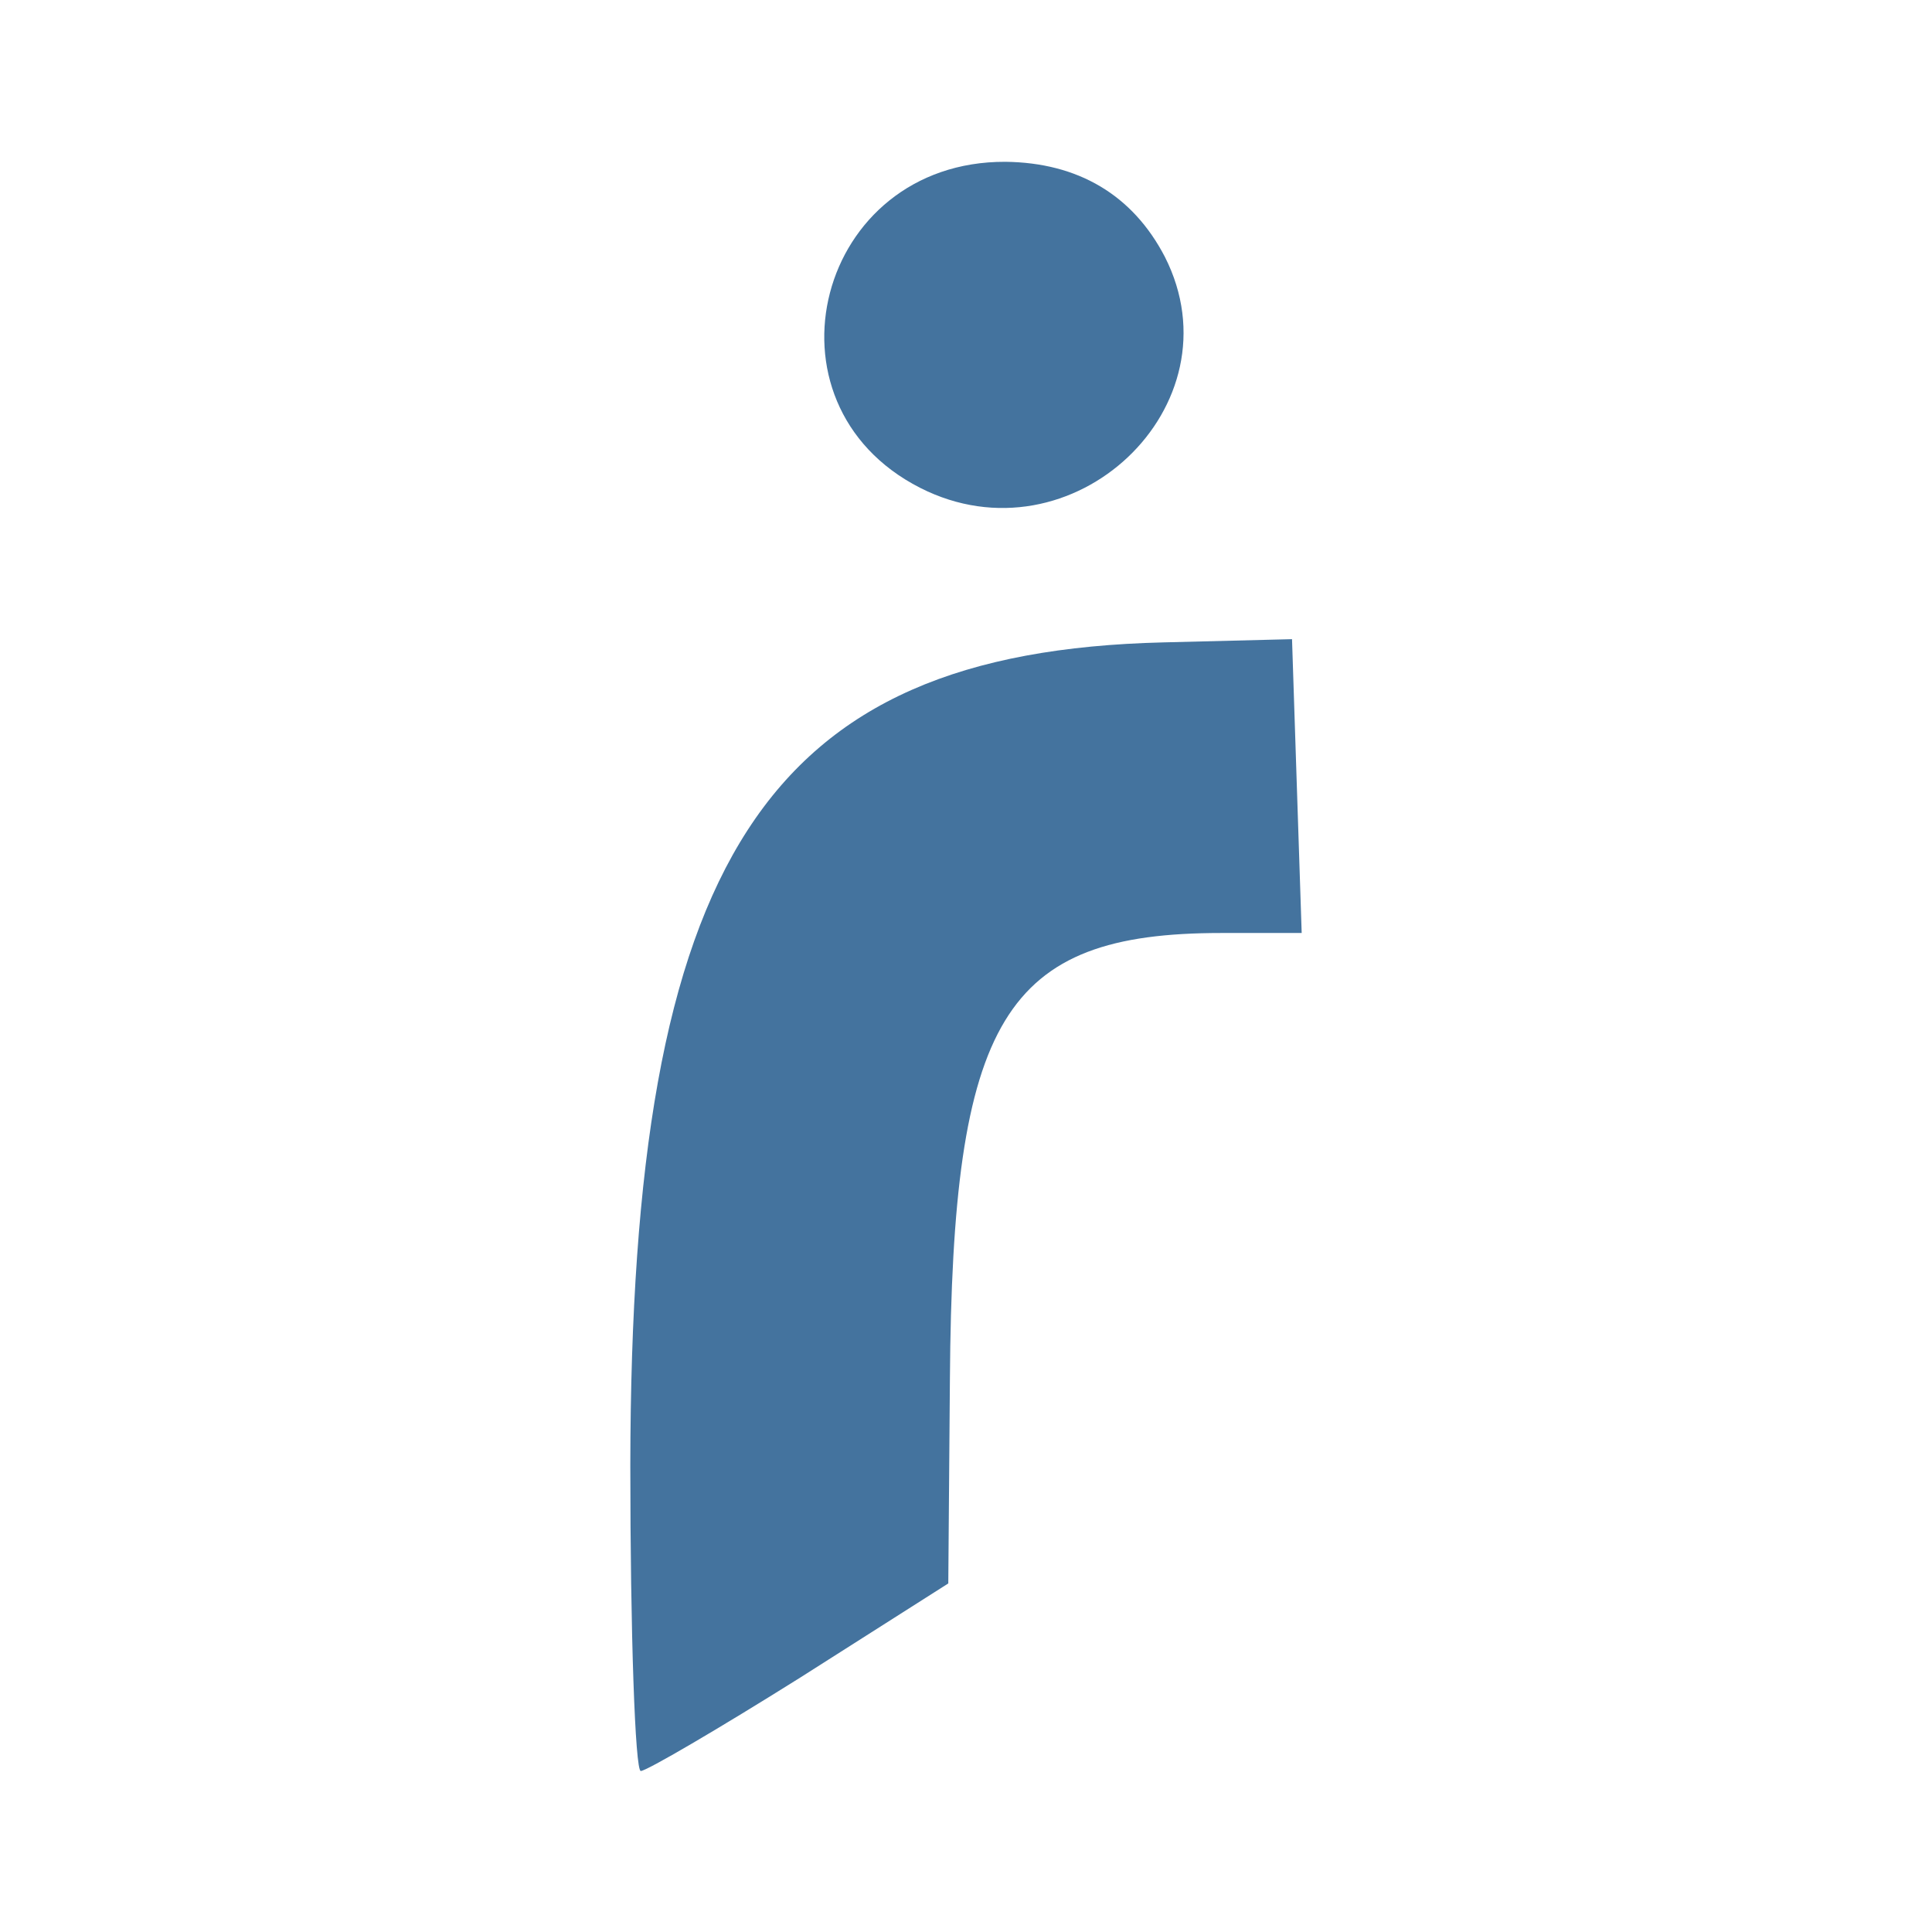
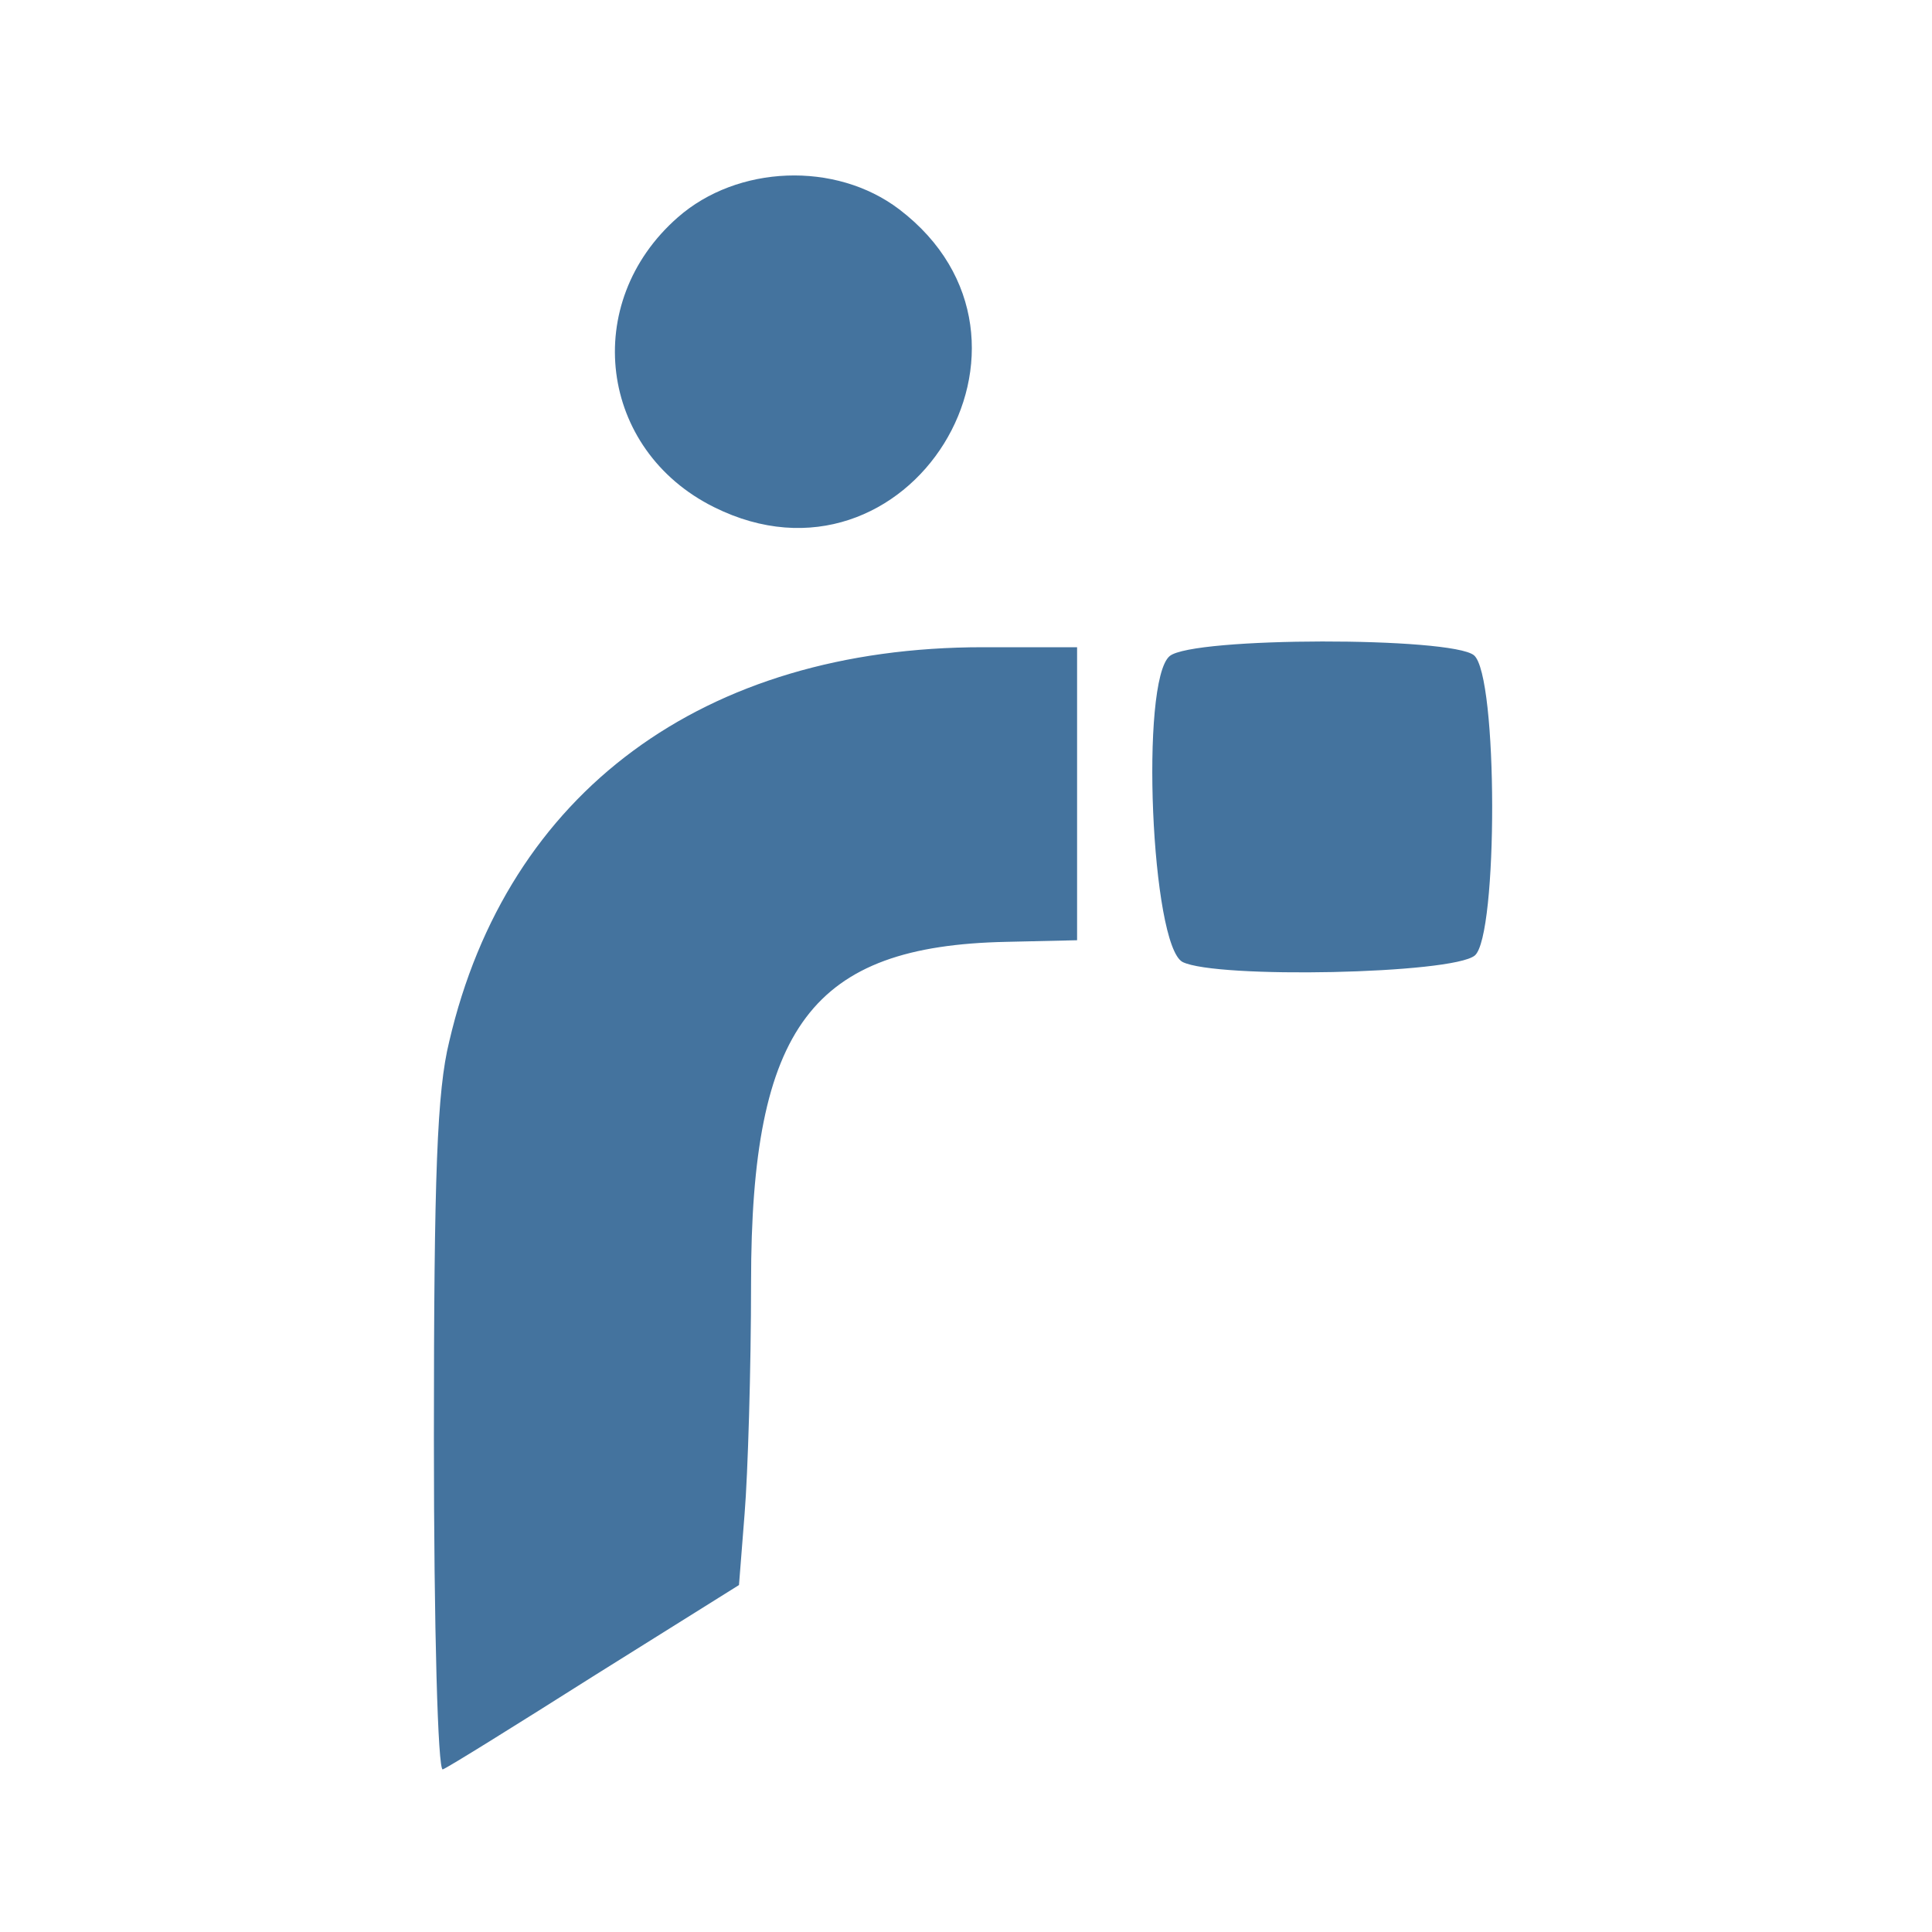
<svg xmlns="http://www.w3.org/2000/svg" viewBox="0 0 24 24">
-   <path fill="#44739e" fill-rule="evenodd" d="M7.83,18.20C7.84,10.67 9.50,8.10 14.45,7.98L16.05,7.94L16.11,9.77L16.17,11.59L15.17,11.59C12.47,11.59 11.83,12.65 11.80,17.14L11.78,19.67L9.94,20.84C8.92,21.48 8.03,22.00 7.96,22.00C7.89,22.00 7.83,20.29 7.83,18.20ZM11.43,6.06C9.37,5.01 10.15,2.00 12.49,2.01C13.39,2.02 14.07,2.42 14.47,3.19C15.41,5.04 13.32,7.02 11.43,6.06Z" />
+   <path fill="#44739e" fill-rule="evenodd" d="M5.39,17.86C5.39,14.57 5.43,13.55 5.58,12.94C6.30,9.84 8.74,8.04 12.21,8.04L13.38,8.04L13.38,9.86L13.38,11.68L12.50,11.70C10.09,11.75 9.33,12.75 9.33,15.93C9.33,17.01 9.29,18.31 9.25,18.80L9.18,19.69L7.39,20.81C6.41,21.43 5.56,21.96 5.50,21.98C5.44,22.00 5.39,20.25 5.39,17.86ZM14.69,11.95C14.30,11.74 14.16,8.46 14.53,8.15C14.82,7.91 18.03,7.91 18.31,8.14C18.61,8.39 18.61,11.63 18.32,11.87C18.04,12.10 15.11,12.16 14.69,11.95ZM8.87,6.30C7.44,5.59 7.21,3.76 8.42,2.70C9.16,2.05 10.38,2.00 11.17,2.60C13.31,4.23 11.28,7.50 8.87,6.30Z" />
</svg>
